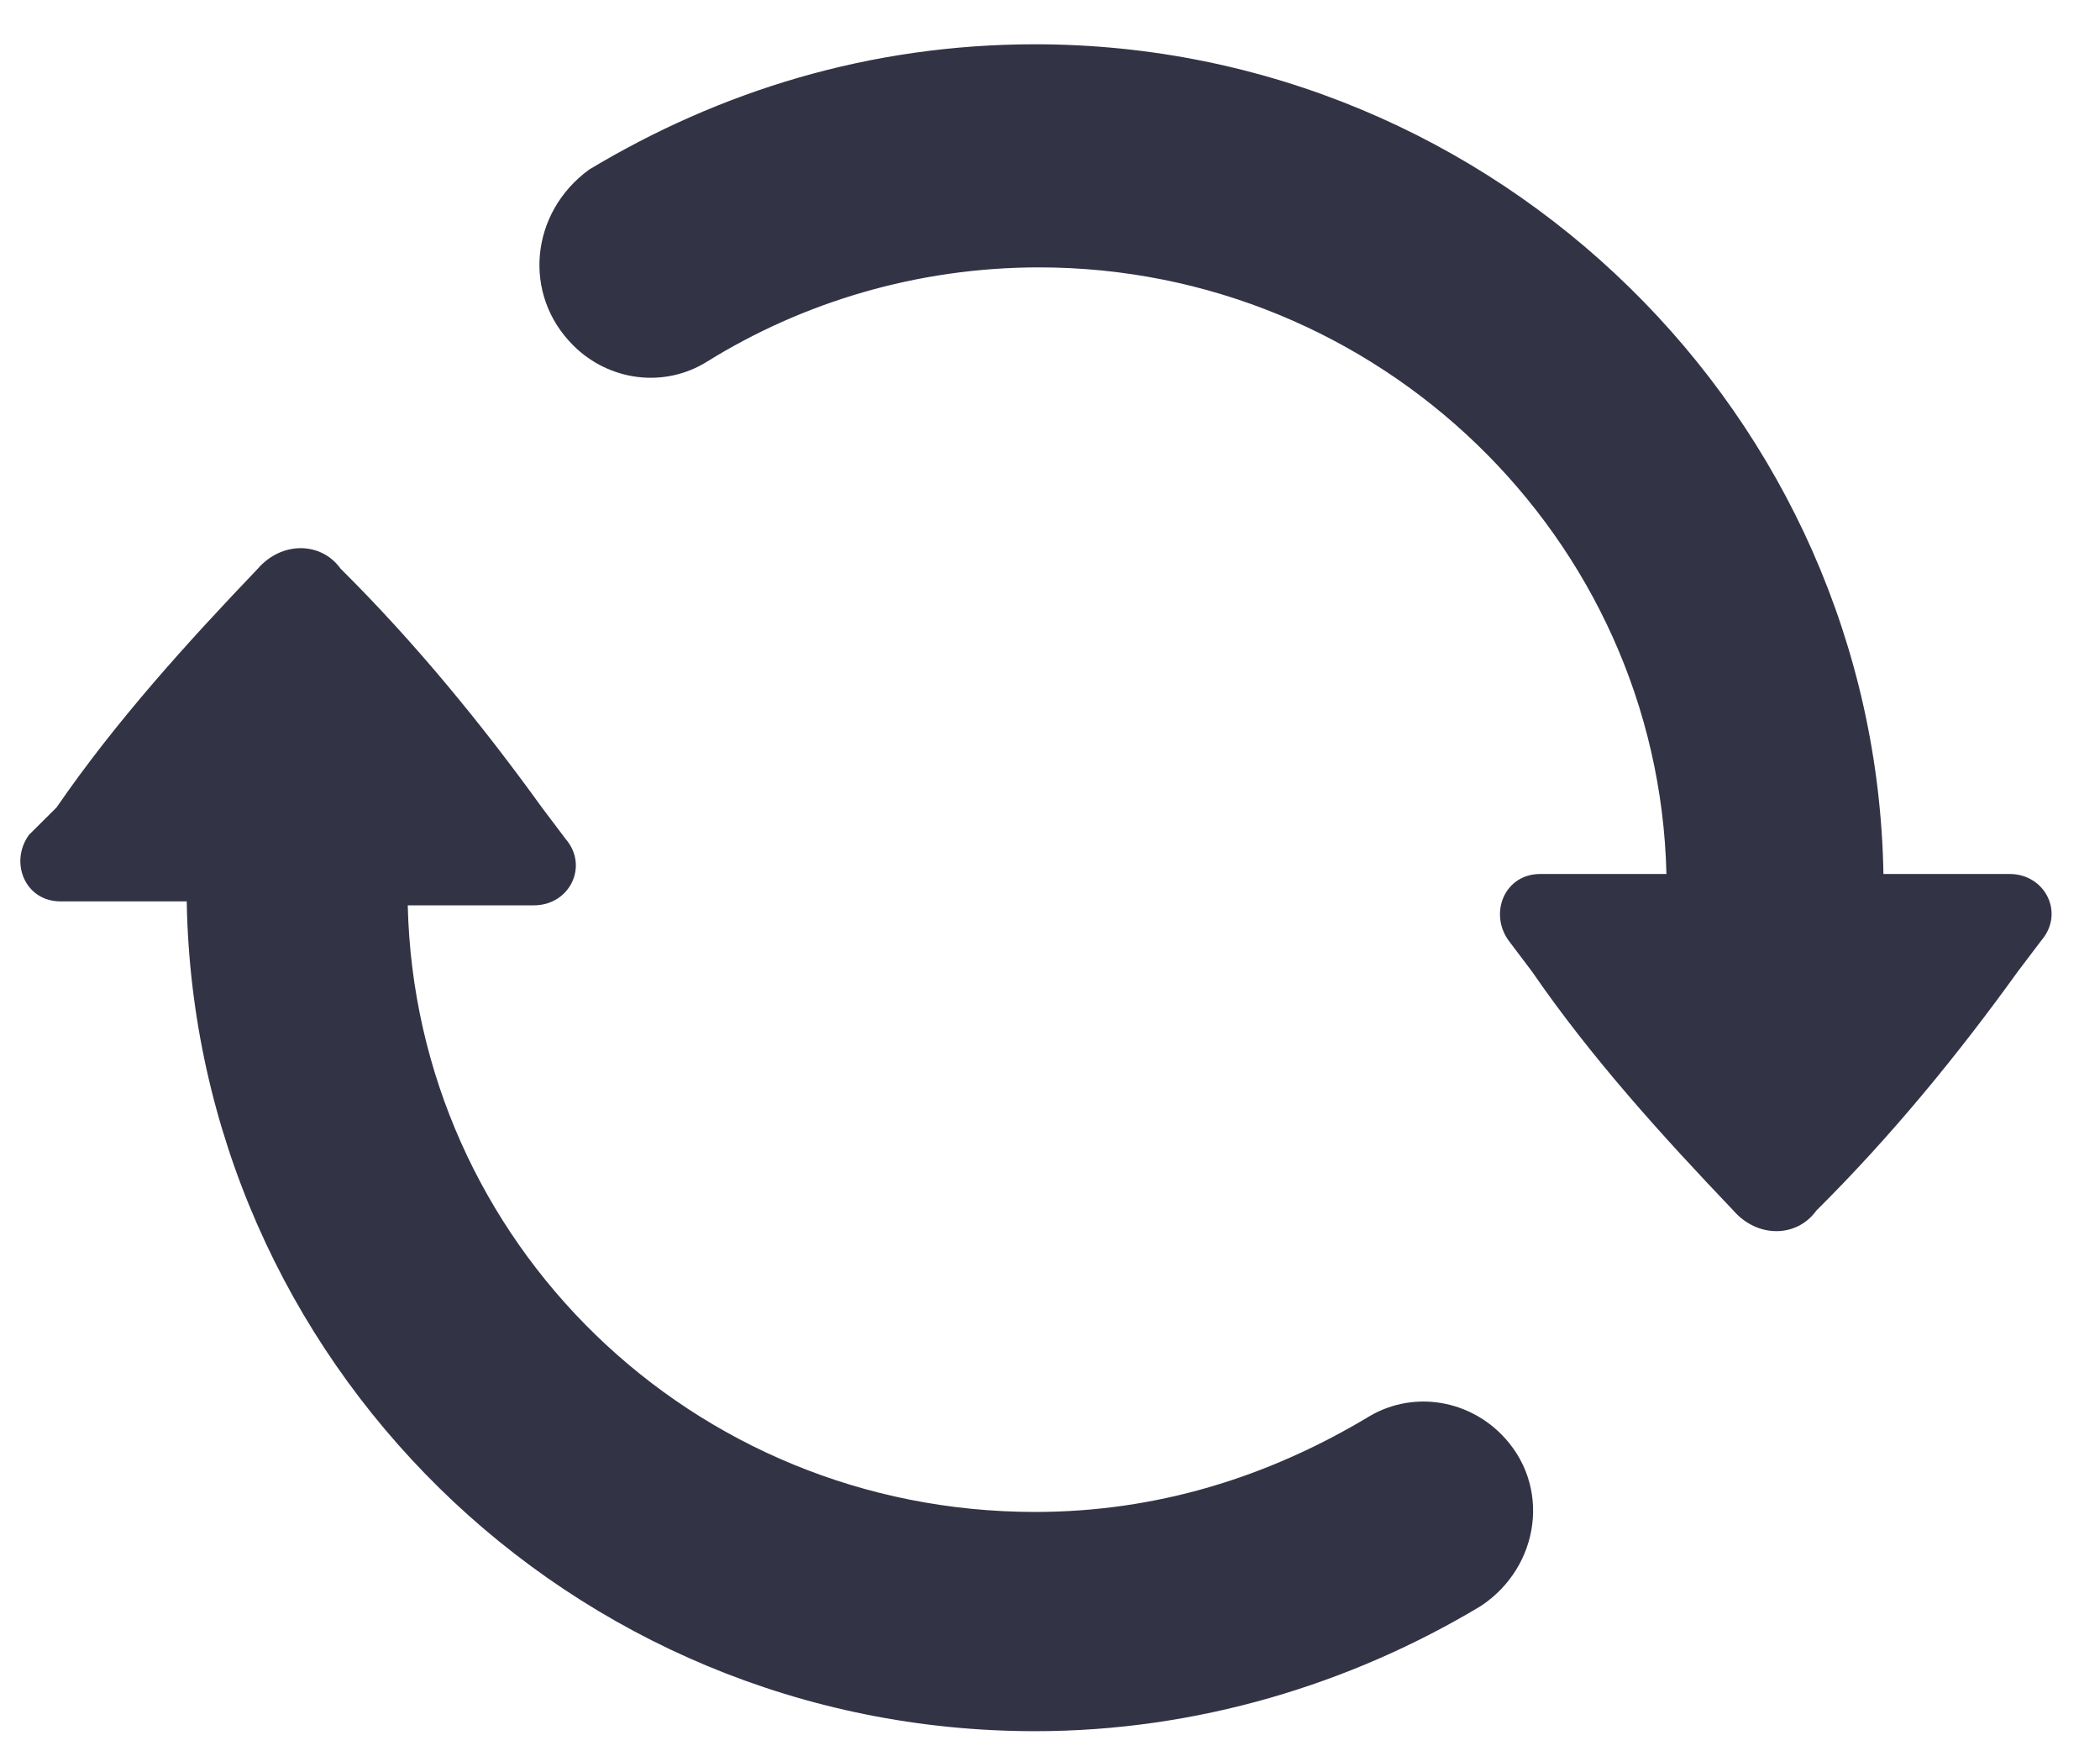
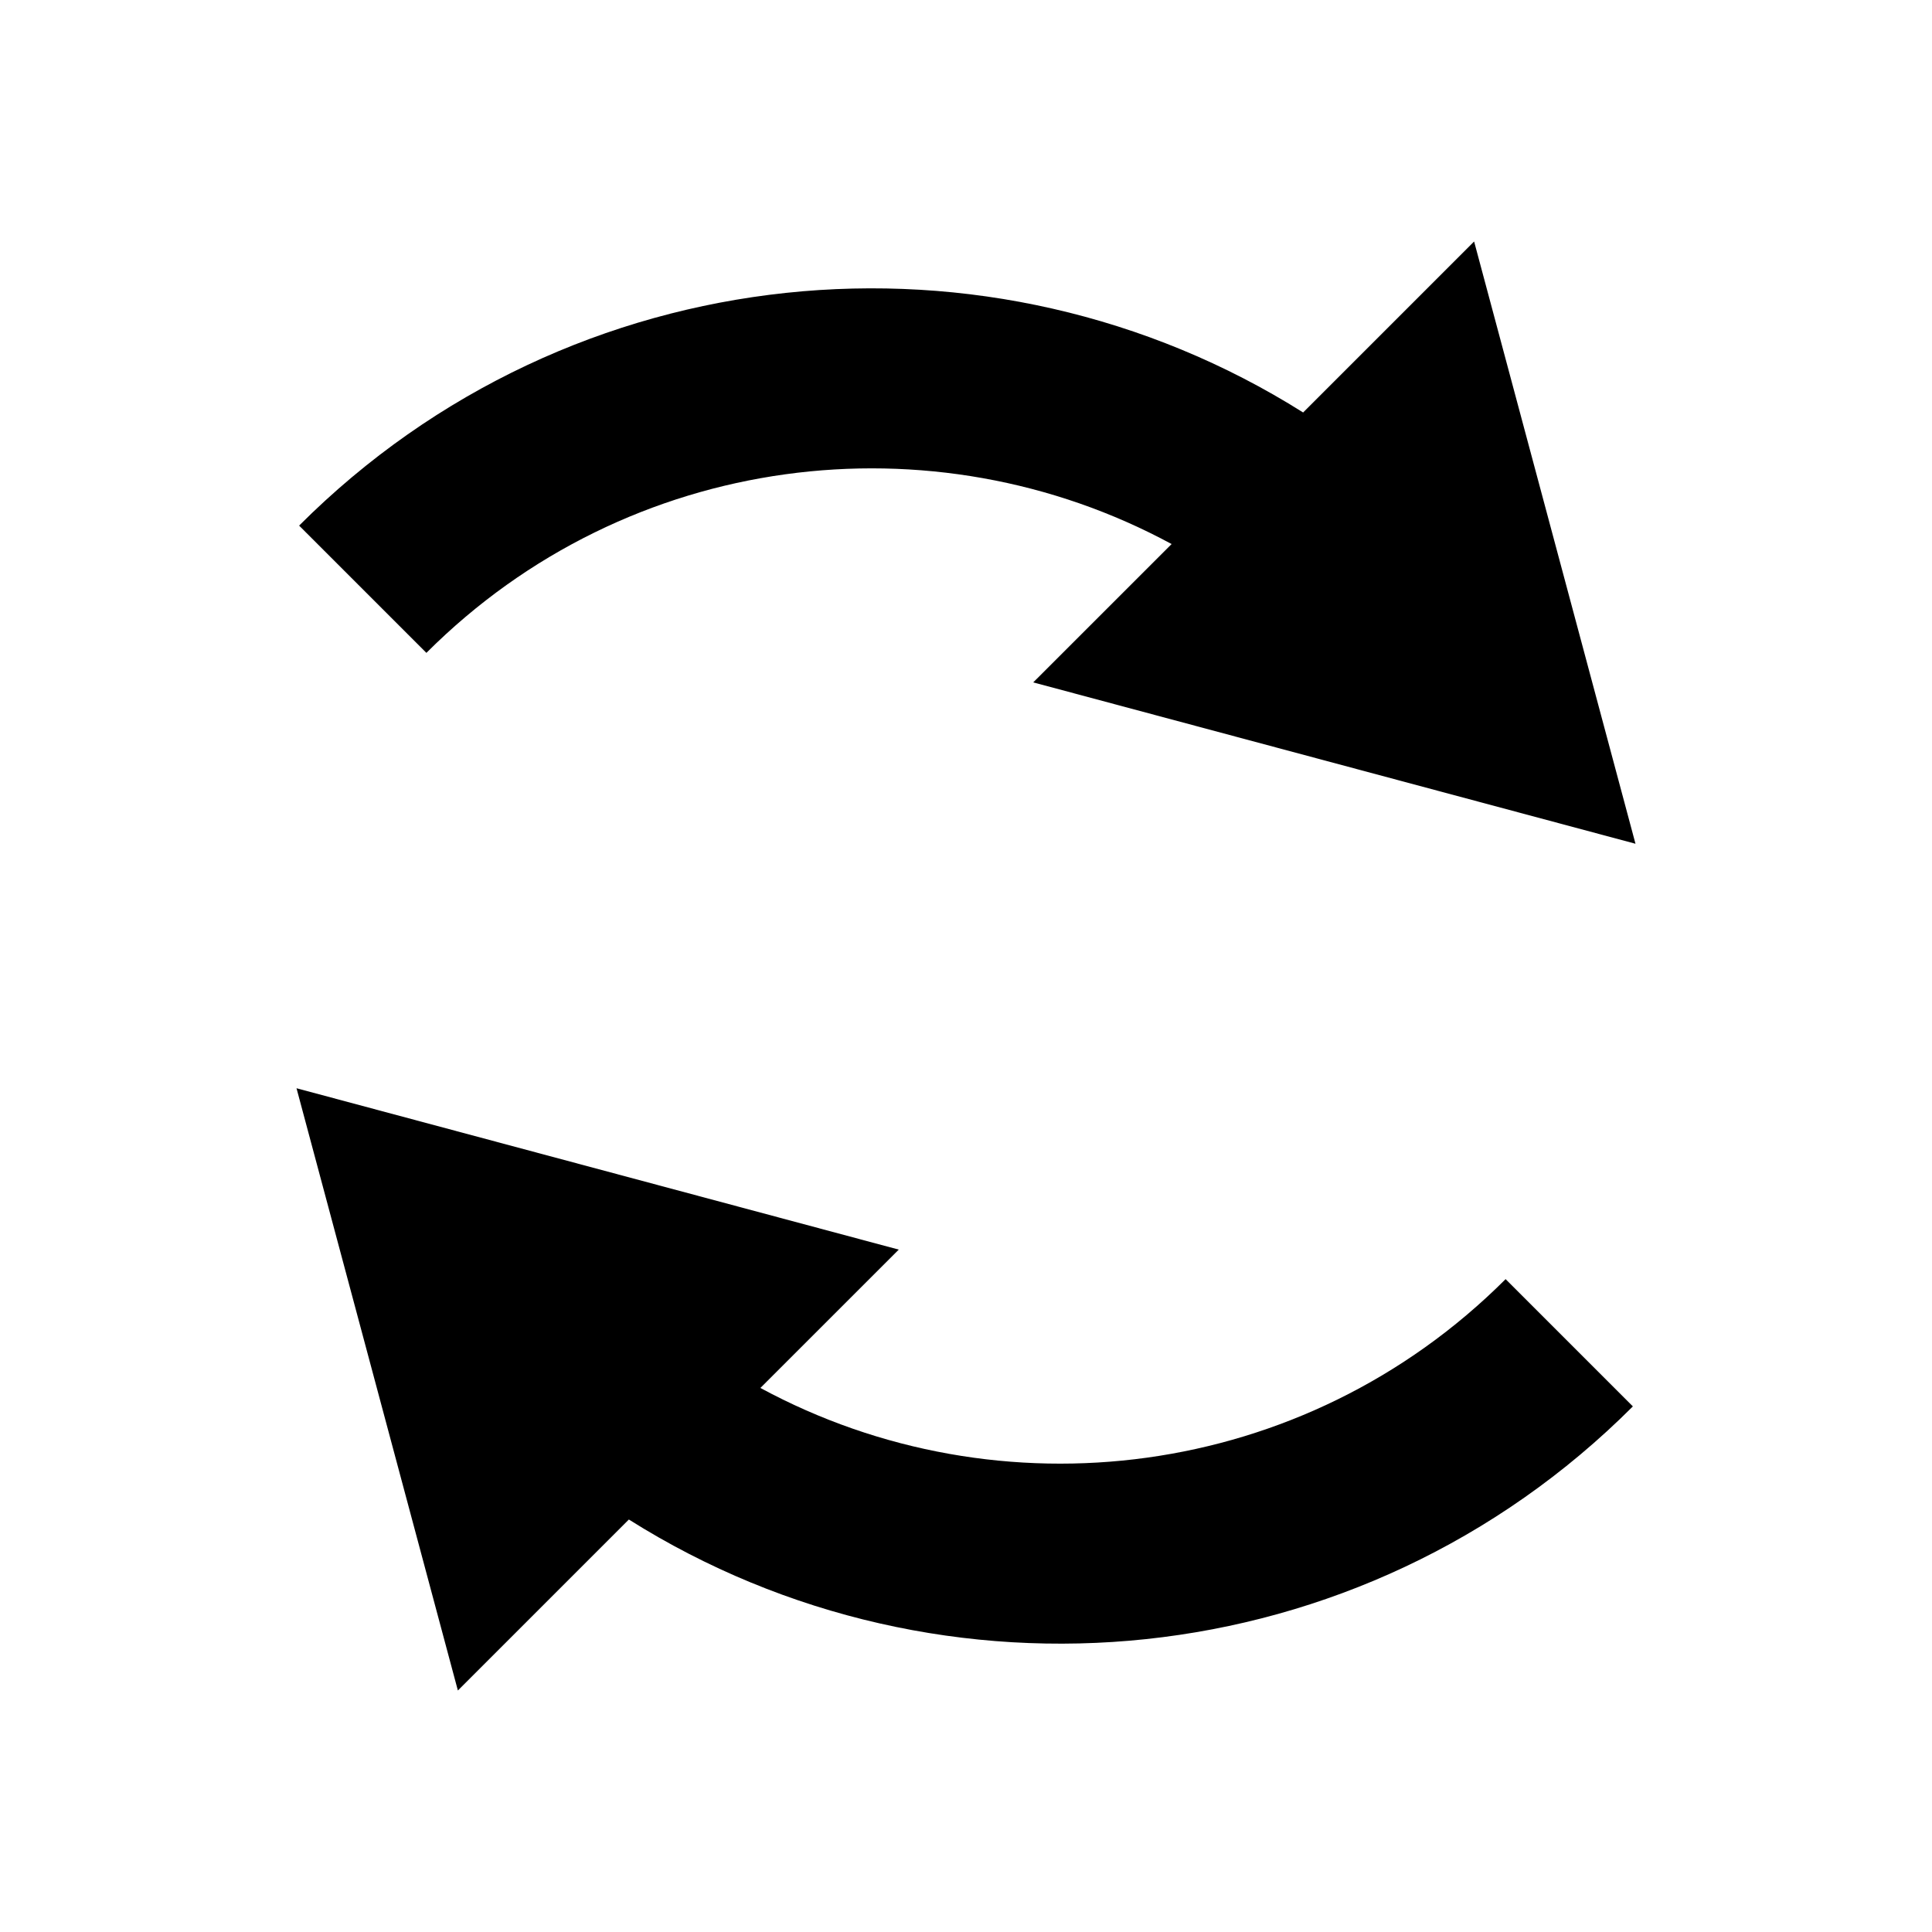
- <svg xmlns="http://www.w3.org/2000/svg" width="24px" height="20px" viewBox="0 0 24 20" version="1.1">
-   <g id="right-menu" stroke="none" stroke-width="1" fill="none" fill-rule="evenodd">
-     <g id="OK" transform="translate(-1223, -388)" fill="#333346" fill-rule="nonzero">
-       <g id="noun_Refresh_206554" transform="translate(1223, 388)">
-         <path d="M0.646,9.226 C1.323,8.242 2.134,7.348 2.946,6.498 C3.217,6.185 3.668,6.185 3.893,6.498 C4.75,7.348 5.516,8.287 6.193,9.226 L6.463,9.584 C6.734,9.897 6.508,10.344 6.103,10.344 L4.66,10.344 C4.75,14.19 7.906,17.275 11.83,17.275 C13.227,17.275 14.49,16.873 15.617,16.202 C16.114,15.889 16.745,15.978 17.151,16.381 C17.737,16.962 17.602,17.901 16.925,18.349 C15.437,19.243 13.678,19.78 11.83,19.78 C6.508,19.78 2.225,15.531 2.134,10.299 L0.691,10.299 C0.286,10.299 0.105,9.852 0.331,9.539 L0.646,9.226 Z M6.554,3.949 C6.959,4.352 7.591,4.441 8.087,4.128 C9.169,3.457 10.477,3.055 11.875,3.055 C15.753,3.055 18.954,6.14 19.045,9.986 L17.602,9.986 C17.196,9.986 17.015,10.433 17.241,10.746 L17.511,11.104 C18.188,12.088 19,12.982 19.811,13.832 C20.082,14.145 20.533,14.145 20.758,13.832 C21.615,12.982 22.382,12.043 23.058,11.104 L23.329,10.746 C23.599,10.433 23.374,9.986 22.968,9.986 L21.525,9.986 C21.435,4.754 17.106,0.506 11.83,0.506 C9.936,0.506 8.222,1.043 6.734,1.937 C6.058,2.429 5.967,3.368 6.554,3.949 Z" id="Shape" />
-       </g>
-     </g>
-   </g>
+ <svg xmlns="http://www.w3.org/2000/svg" width="40" height="40" viewBox="0 0 40 40" fill="none">
+   <path d="M33.861 17.469L30.52 5L26.98 8.54C20.501 4.458 11.836 5.238 6.193 10.882L8.828 13.517C13.006 9.339 19.313 8.588 24.257 11.264L21.392 14.128L33.861 17.469Z" fill="black" />
+   <path d="M6.139 22.531L9.48 35L13.02 31.46C19.499 35.542 28.164 34.762 33.807 29.118L31.172 26.483C26.994 30.661 20.687 31.412 15.743 28.736L18.608 25.872L6.139 22.531Z" fill="black" />
</svg>
